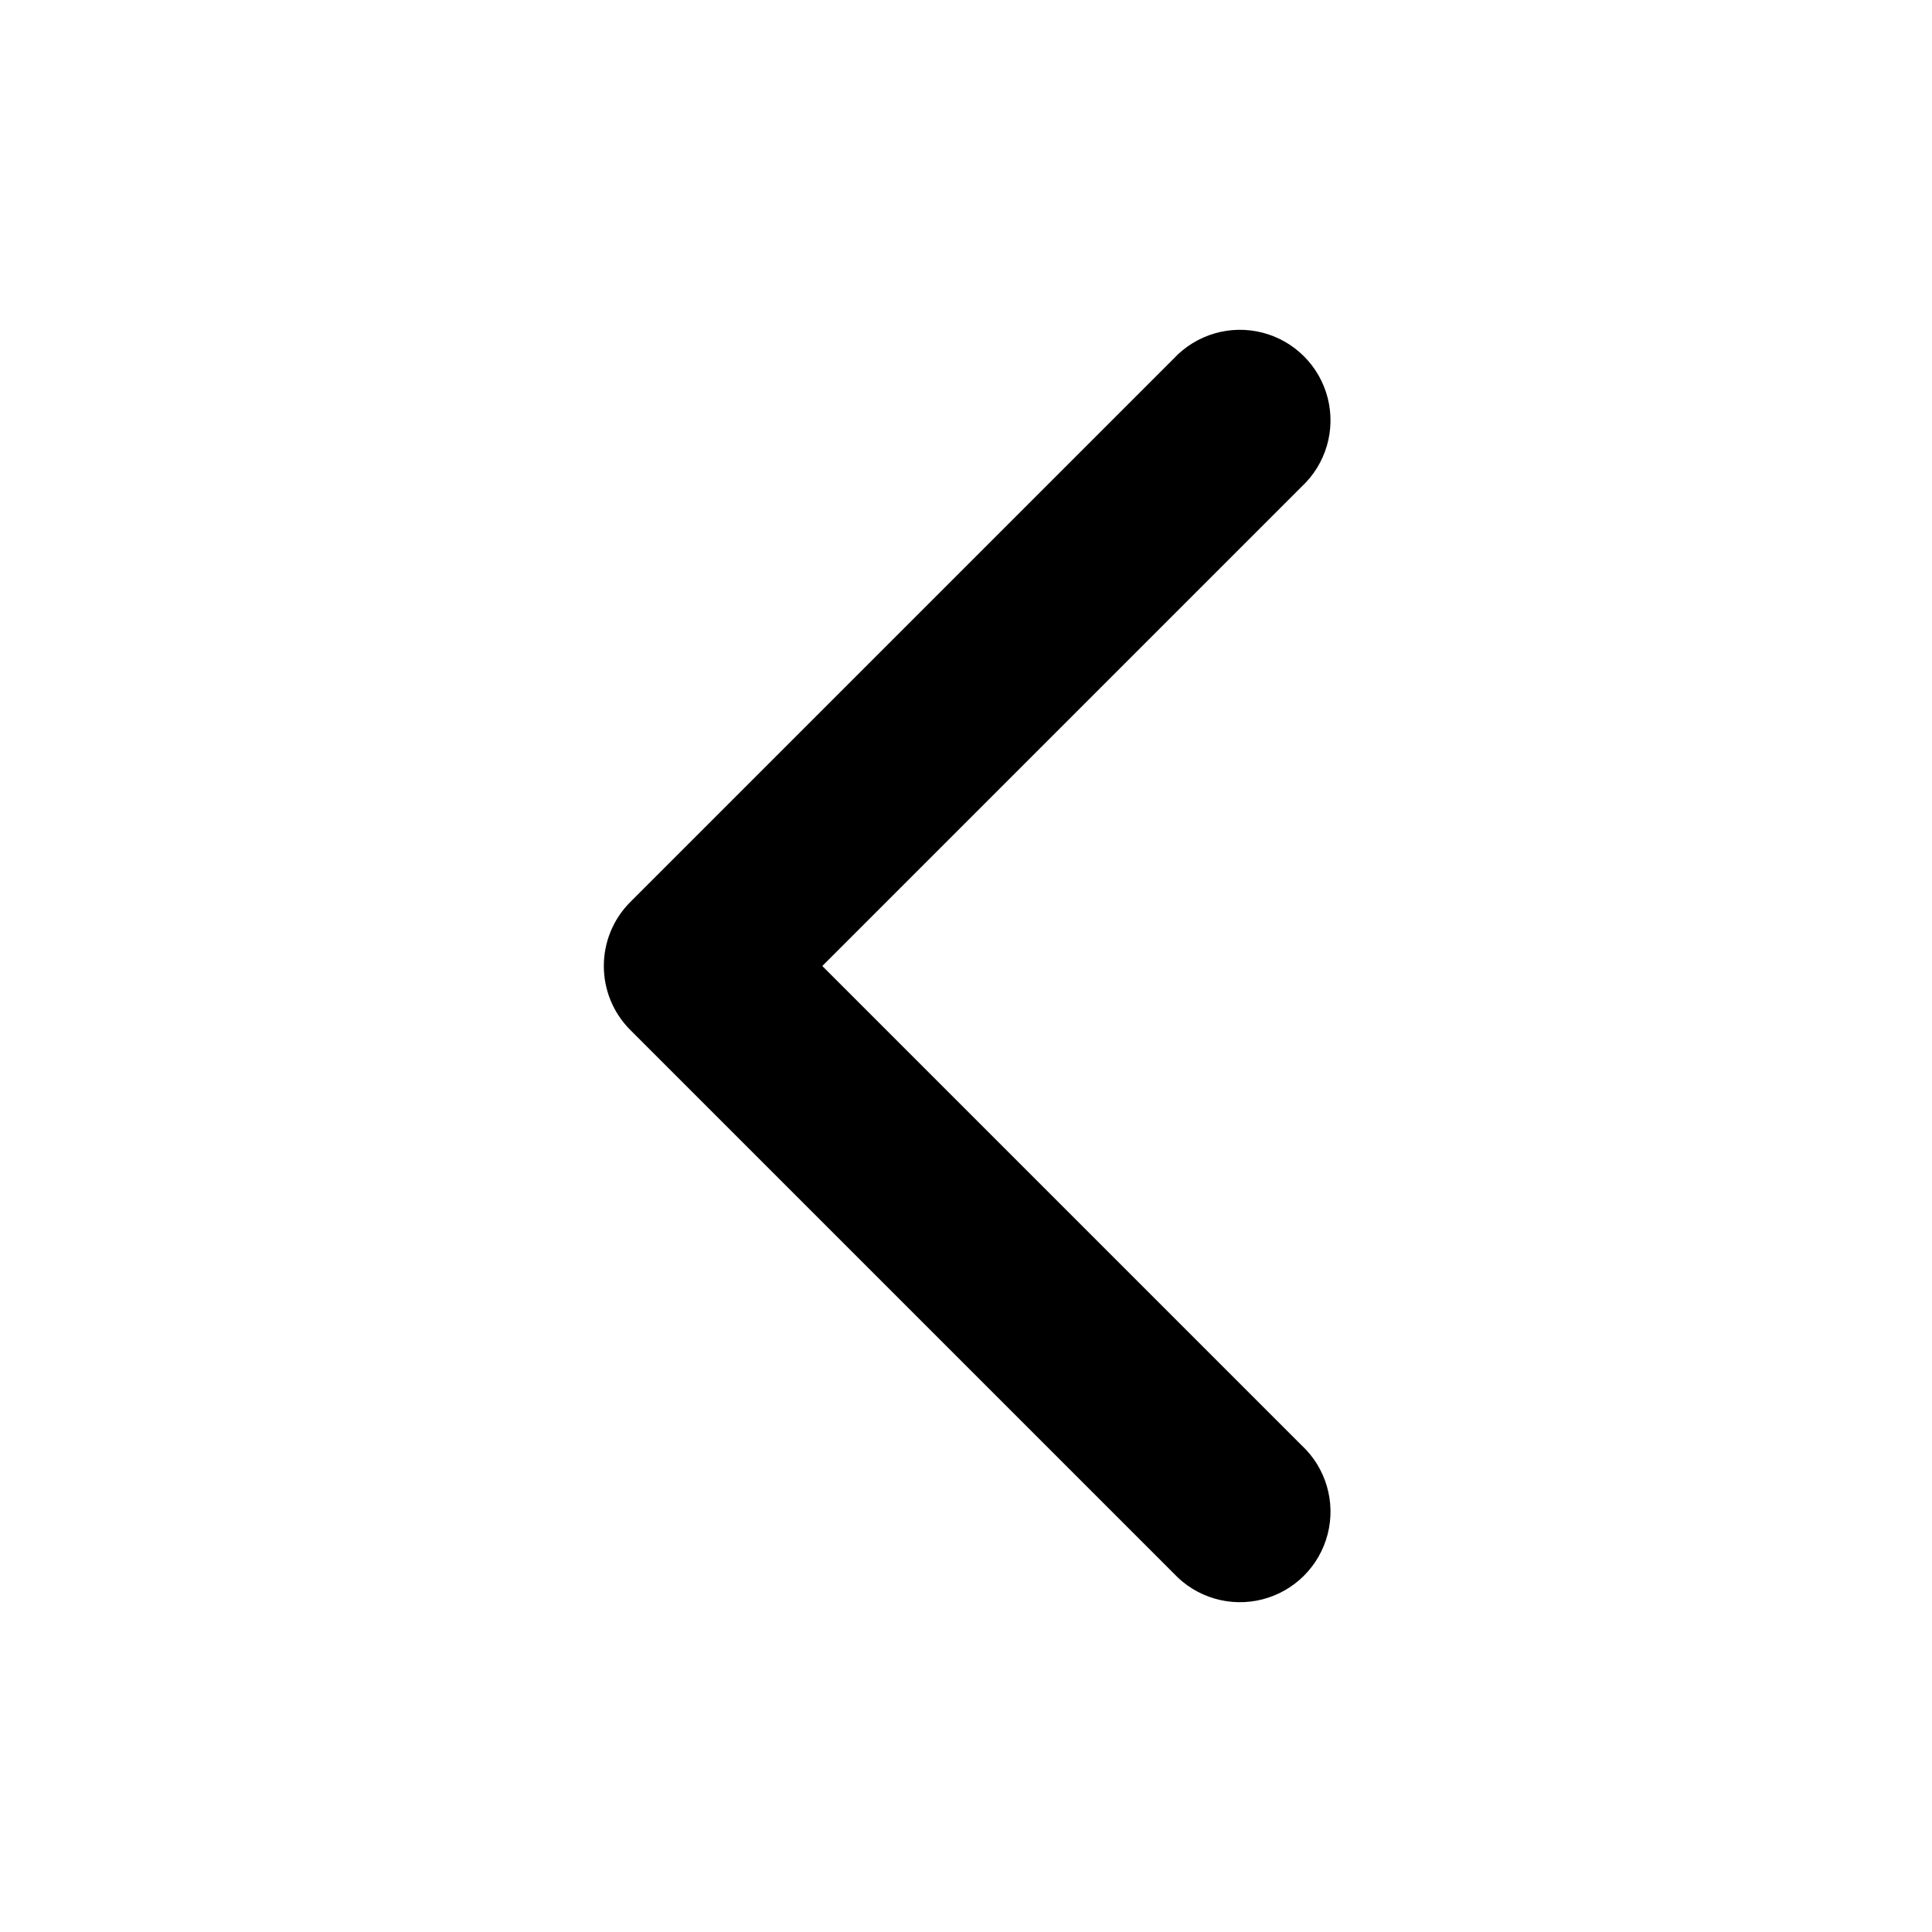
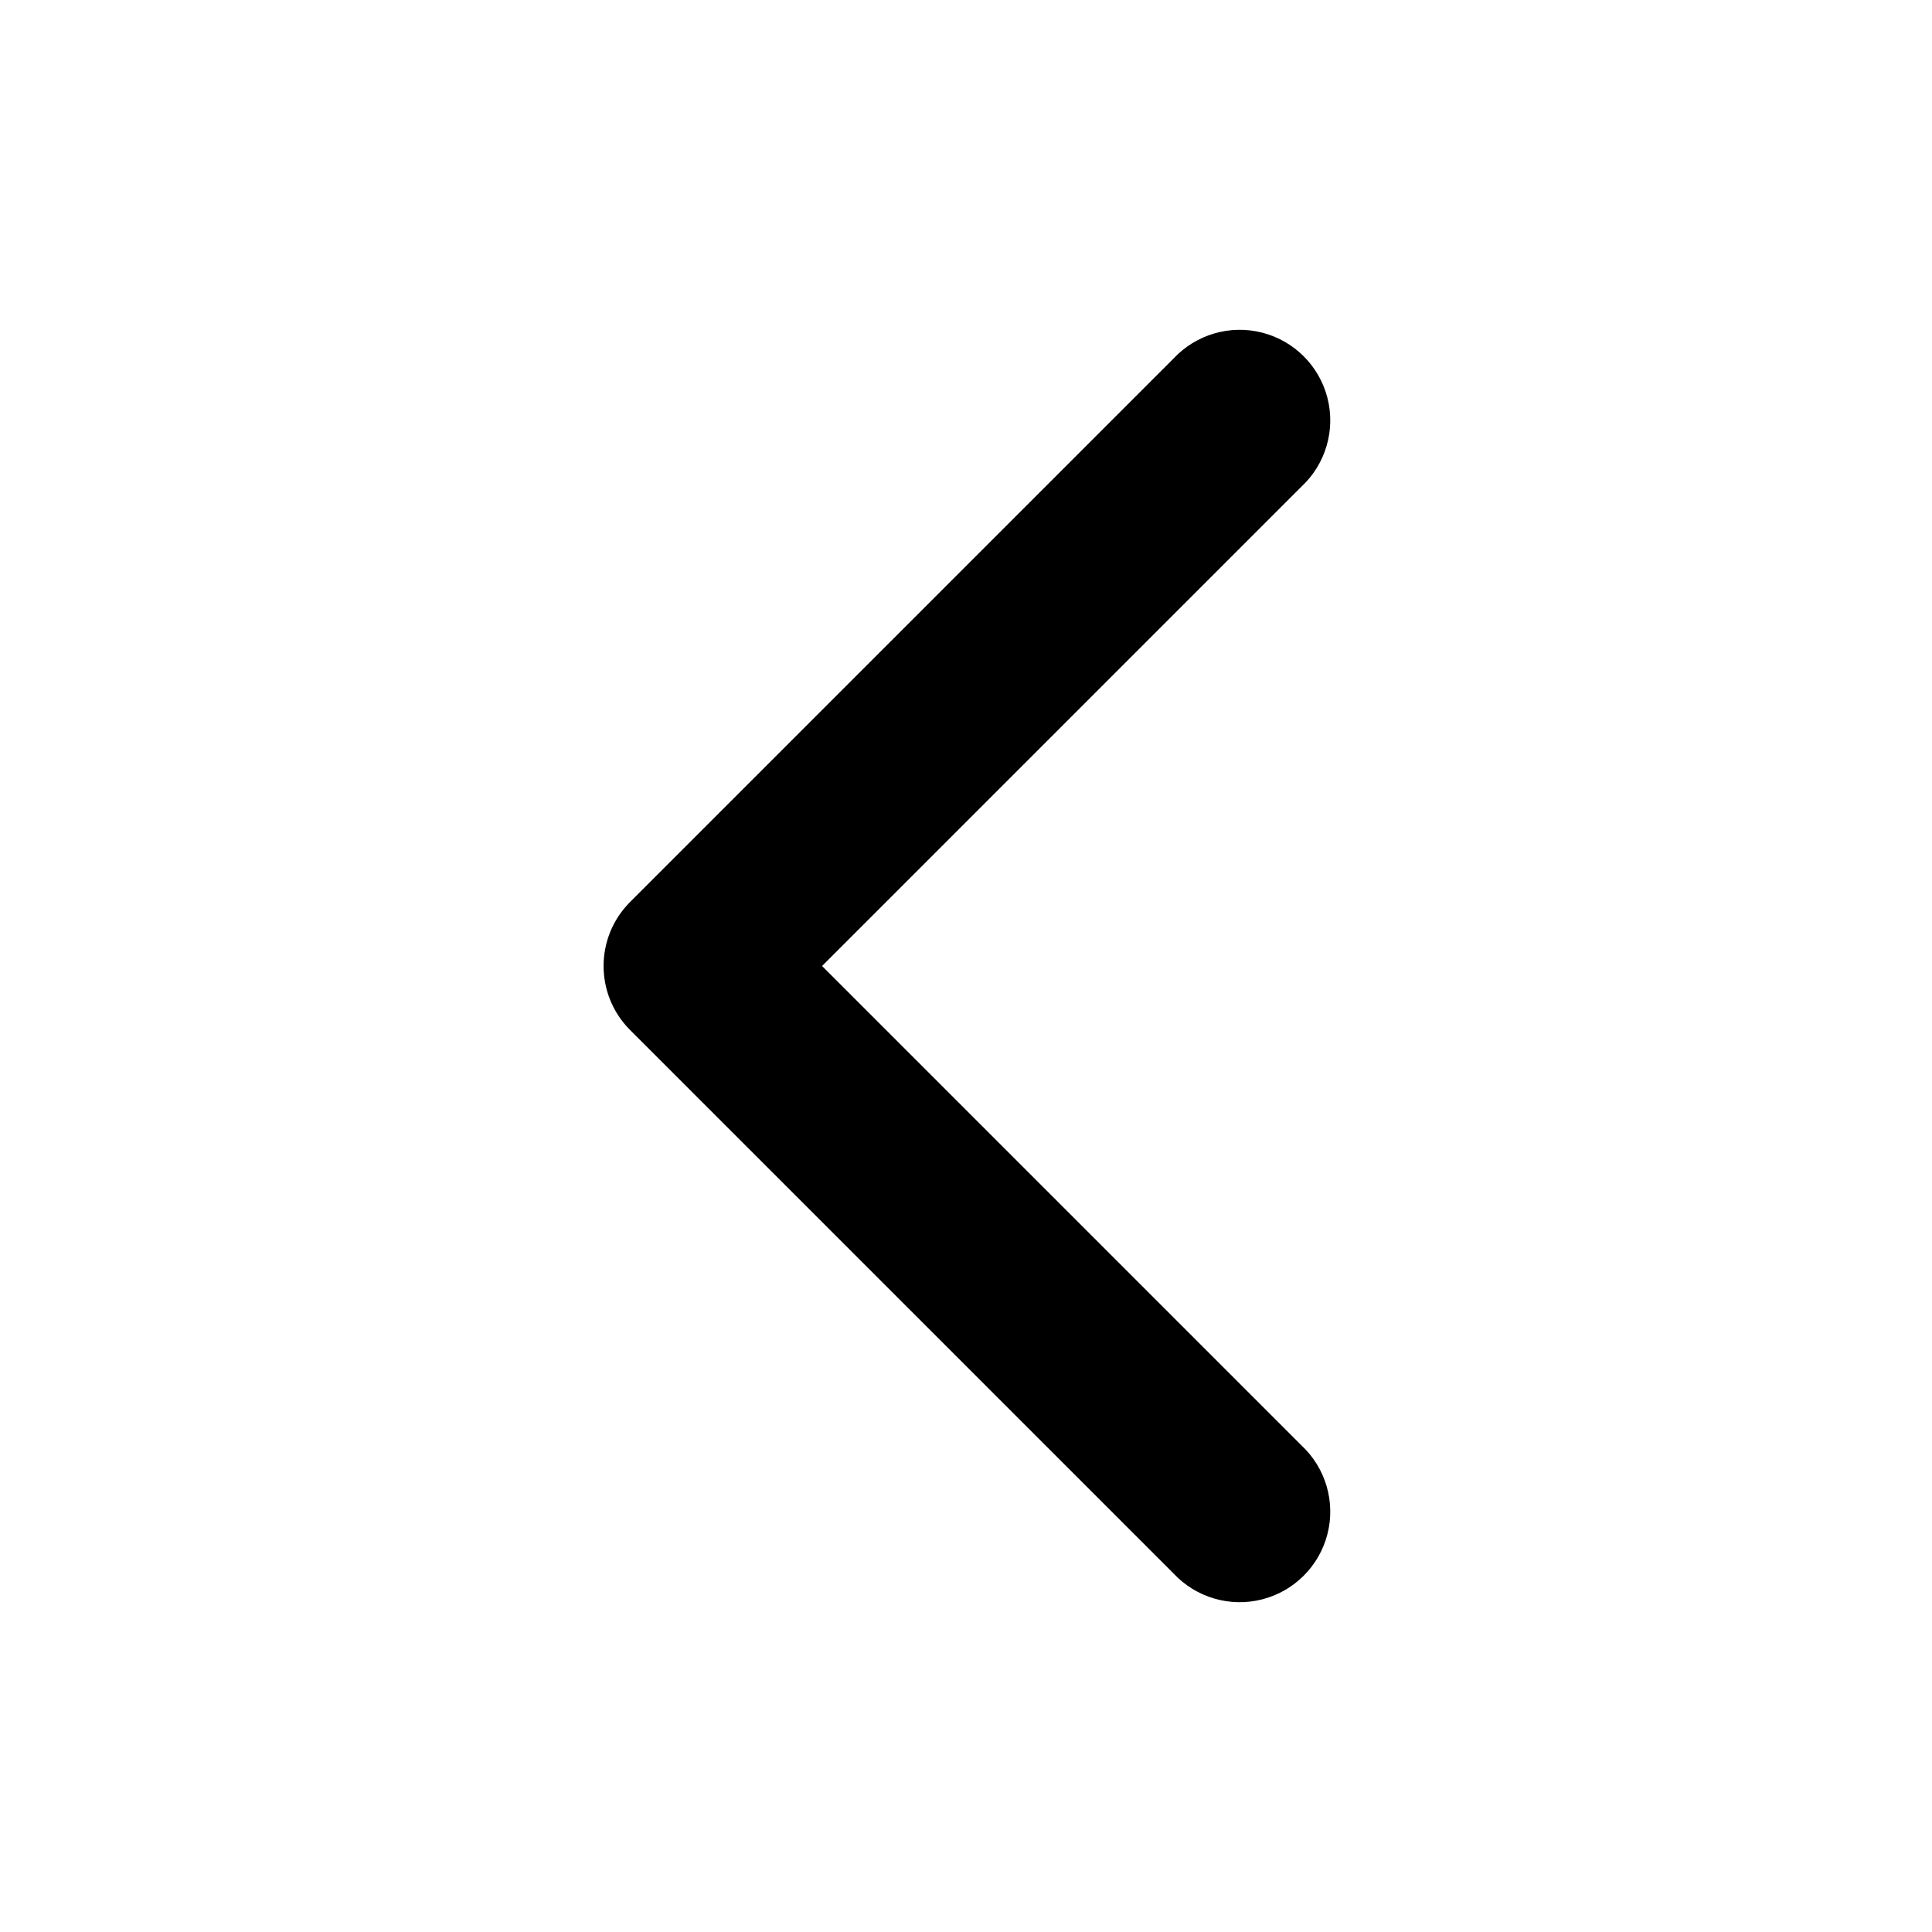
<svg xmlns="http://www.w3.org/2000/svg" viewBox="0 0 16 16">
-   <path fill-rule="evenodd" clip-rule="evenodd" d="M10.78 4.03a.75.75 0 1 0-1.06-1.06l-4.5 4.5a.75.75 0 0 0 0 1.06l4.5 4.5a.75.75 0 1 0 1.06-1.06L6.81 8l3.97-3.97z" />
+   <path fill-rule="evenodd" clip-rule="evenodd" d="M10.778 4.03a.75.75 0 1 0-1.06-1.06l-4.5 4.5a.75.75 0 0 0 0 1.06l4.5 4.5a.75.75 0 1 0 1.06-1.06L6.808 8l3.97-3.97z" />
</svg>
